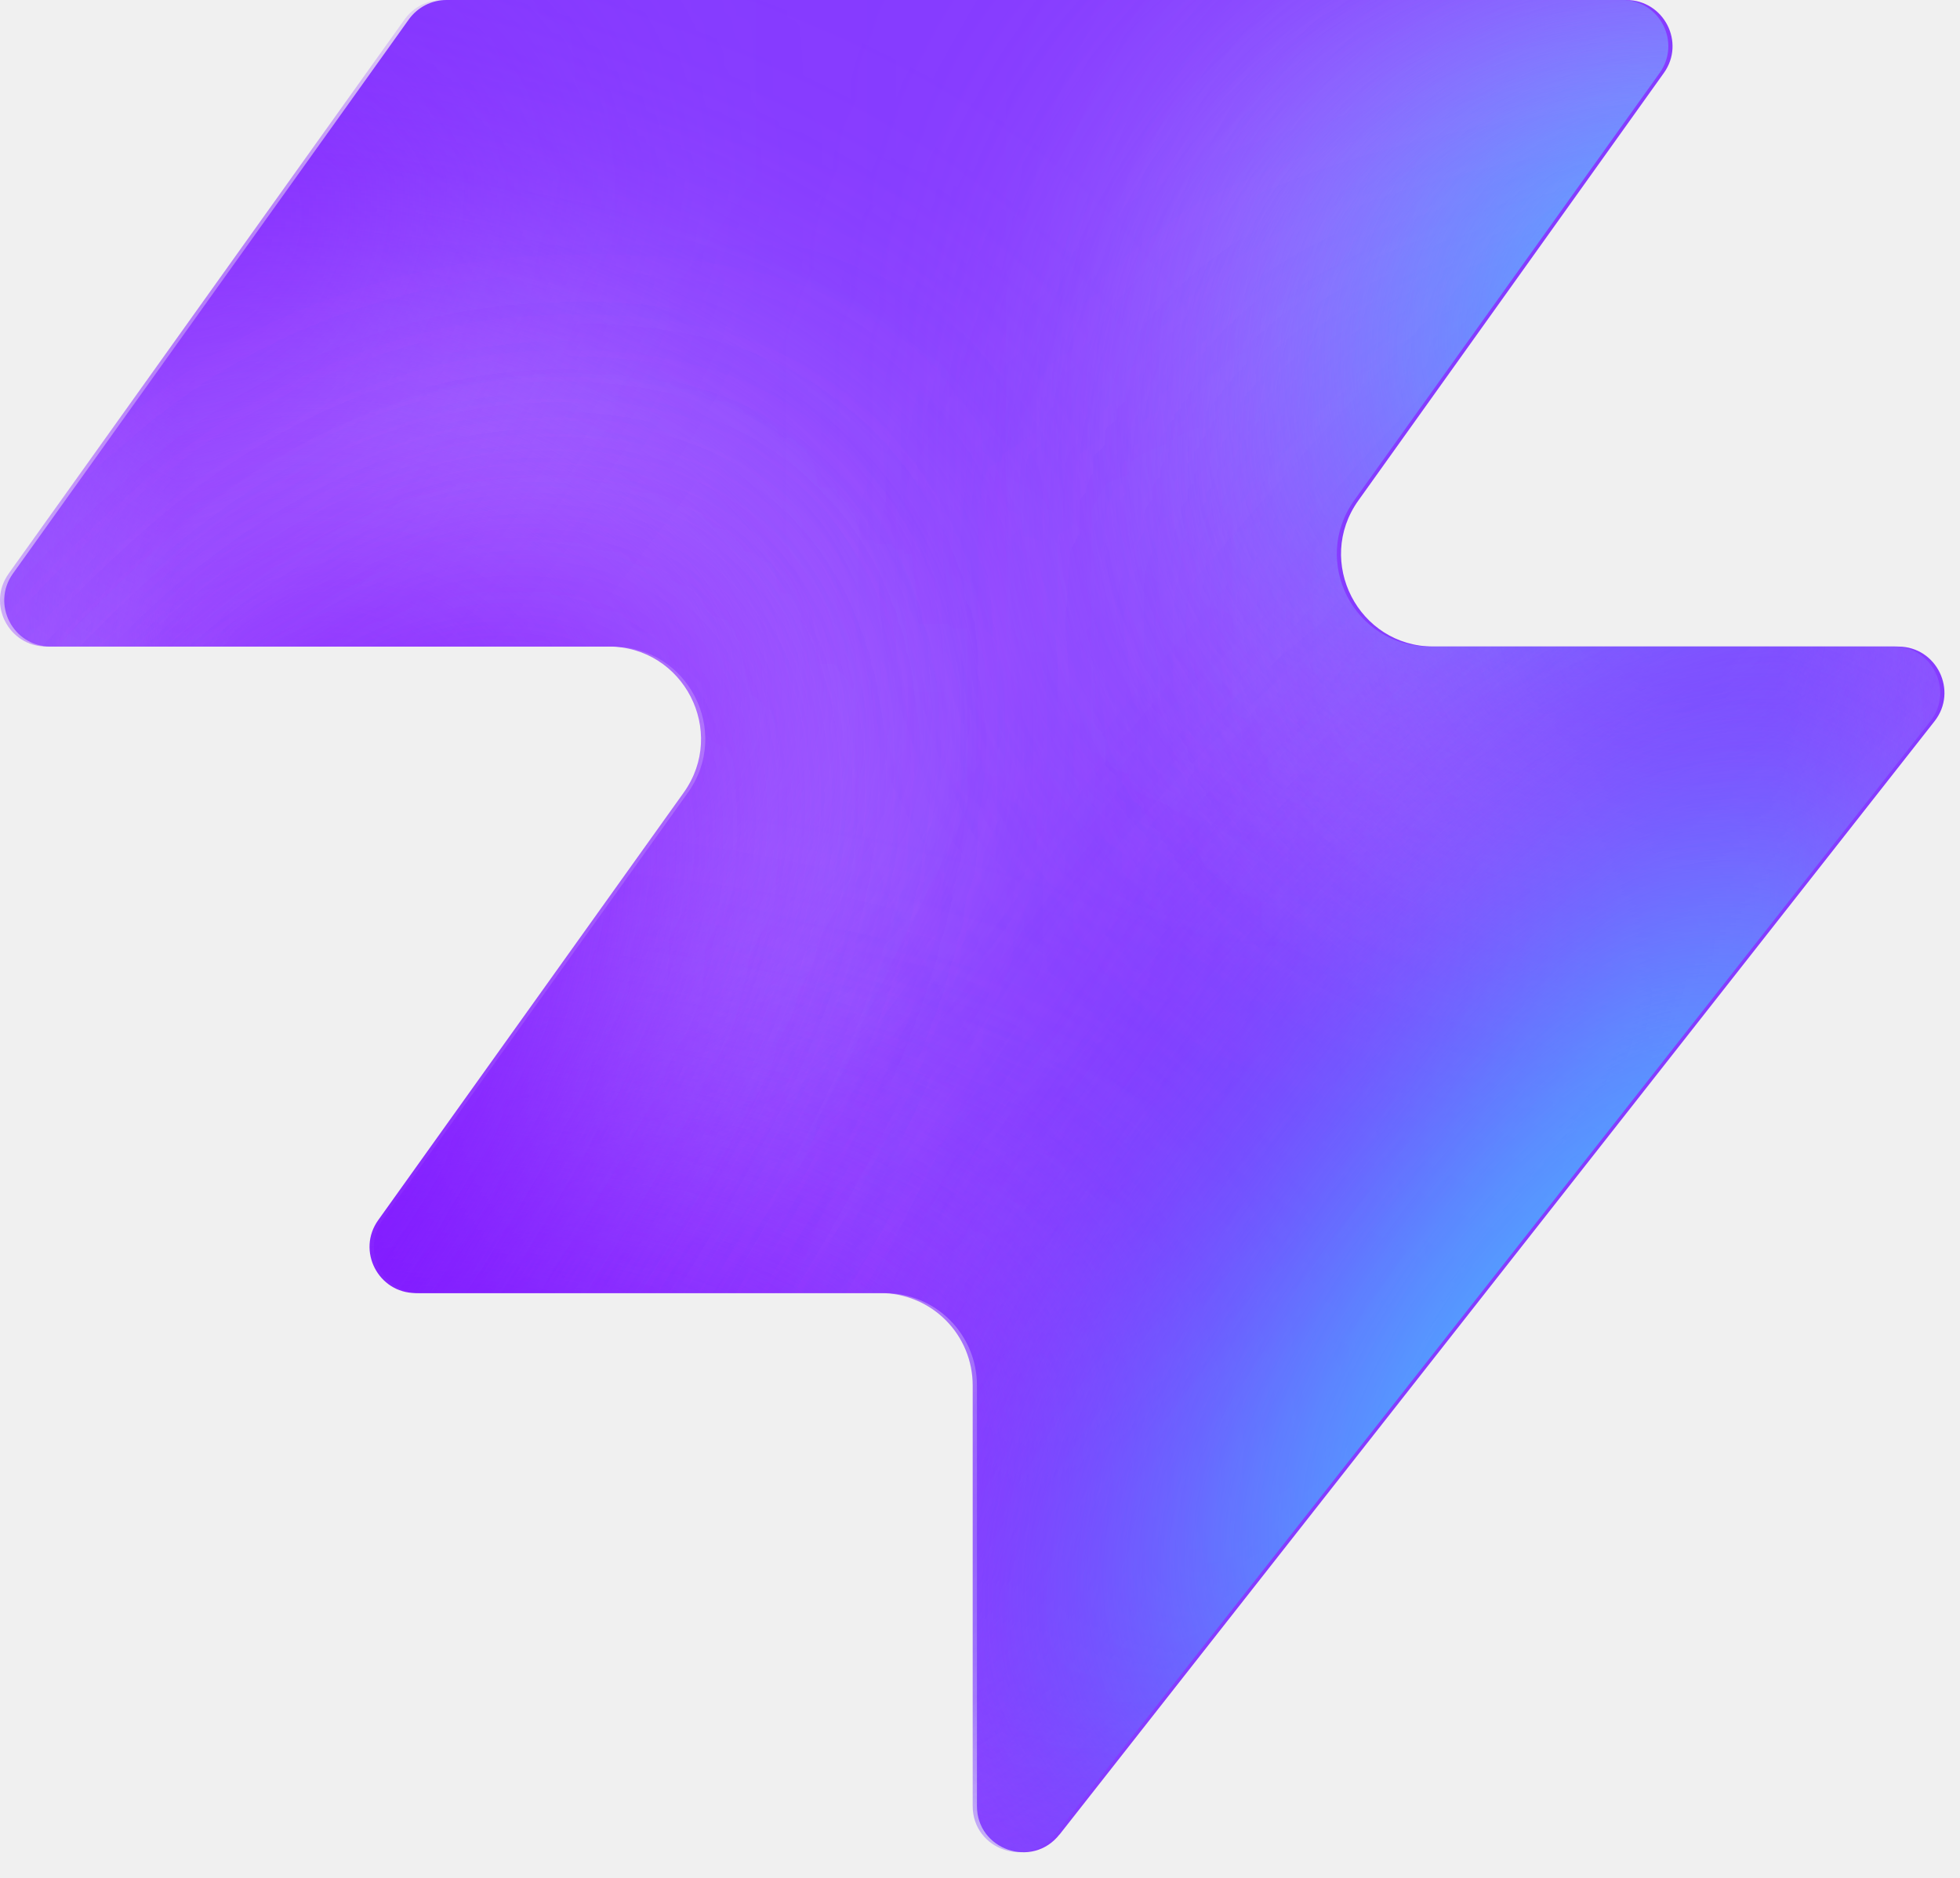
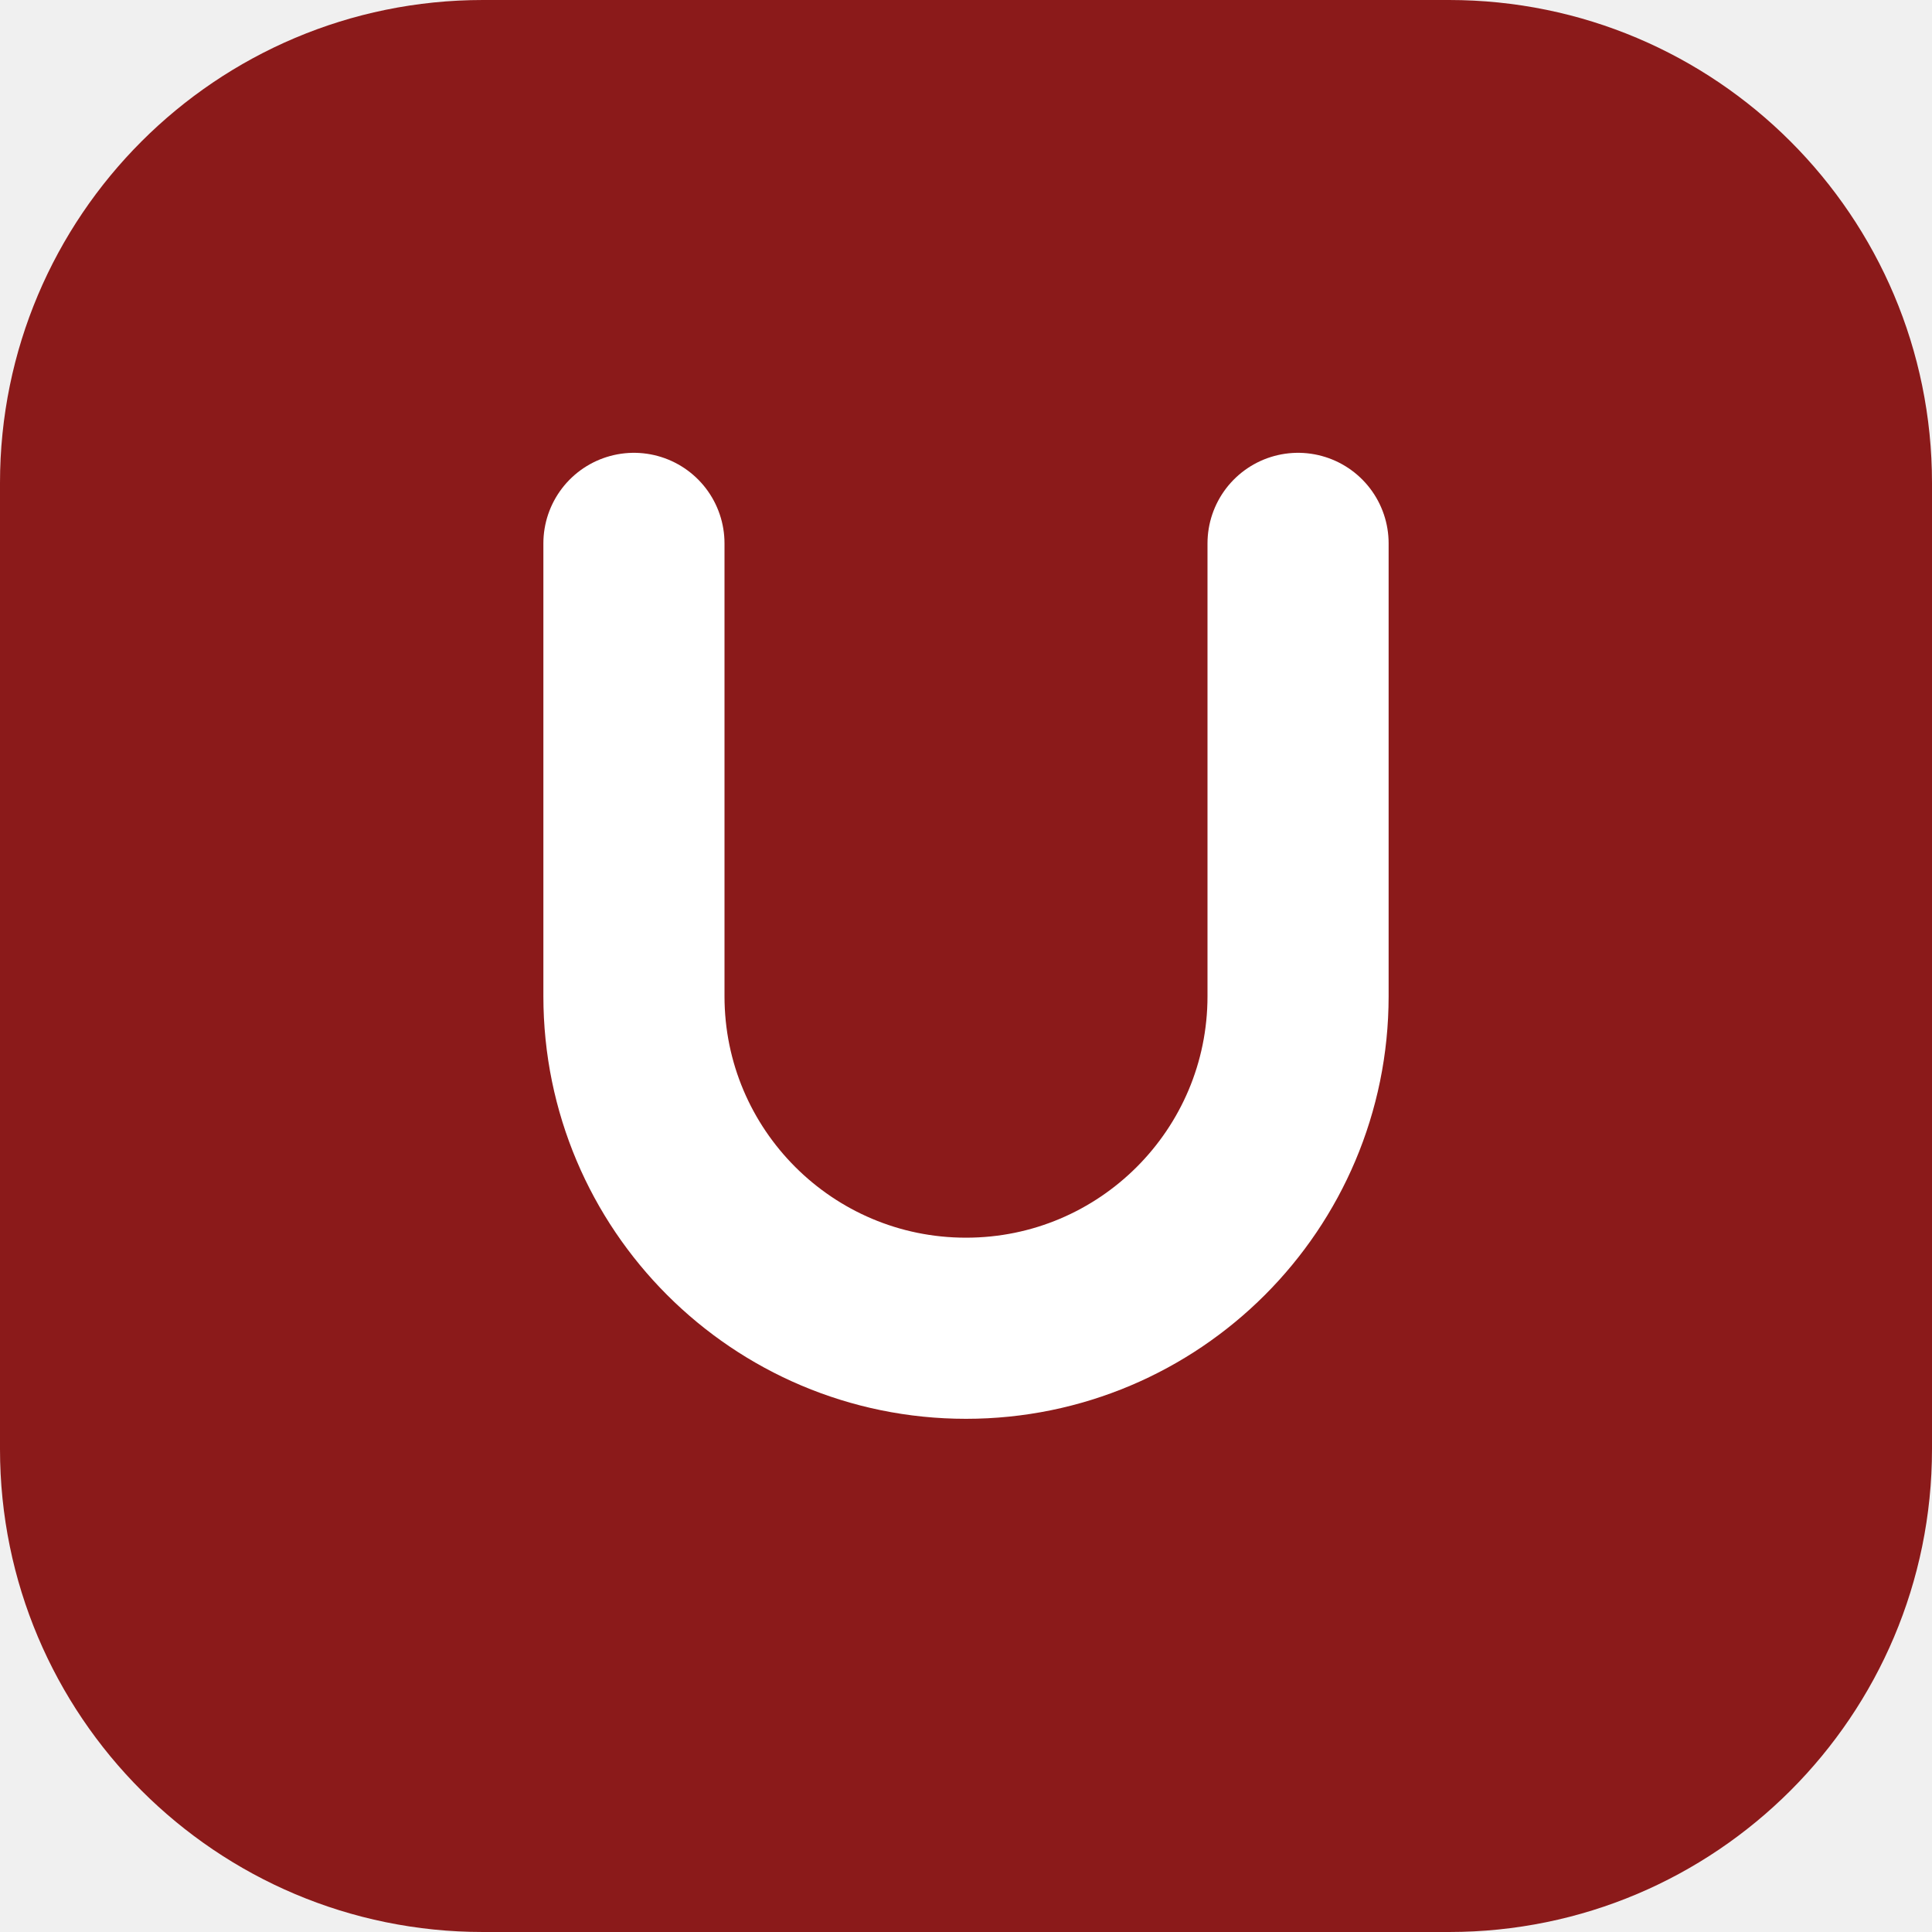
- <svg xmlns="http://www.w3.org/2000/svg" width="48" height="46" fill="none" viewBox="0 0 48 46">
-   <path fill="#863bff" d="M25.946 44.938c-.664.845-2.021.375-2.021-.698V33.937a2.26 2.26 0 0 0-2.262-2.262H10.287c-.92 0-1.456-1.04-.92-1.788l7.48-10.471c1.07-1.497 0-3.578-1.842-3.578H1.237c-.92 0-1.456-1.04-.92-1.788L10.013.474c.214-.297.556-.474.92-.474h28.894c.92 0 1.456 1.04.92 1.788l-7.48 10.471c-1.07 1.498 0 3.579 1.842 3.579h11.377c.943 0 1.473 1.088.89 1.83L25.947 44.94z" style="fill:#863bff;fill:color(display-p3 .525 .23 1);fill-opacity:1" />
-   <mask id="a" width="48" height="46" x="0" y="0" maskUnits="userSpaceOnUse" style="mask-type:alpha">
-     <path fill="#000" d="M25.842 44.938c-.664.844-2.021.375-2.021-.698V33.937a2.26 2.26 0 0 0-2.262-2.262H10.183c-.92 0-1.456-1.04-.92-1.788l7.48-10.471c1.07-1.498 0-3.579-1.842-3.579H1.133c-.92 0-1.456-1.04-.92-1.787L9.91.473c.214-.297.556-.474.92-.474h28.894c.92 0 1.456 1.04.92 1.788l-7.48 10.471c-1.07 1.498 0 3.578 1.842 3.578h11.377c.943 0 1.473 1.088.89 1.832L25.843 44.94z" style="fill:#000;fill-opacity:1" />
-   </mask>
-   <g mask="url(#a)">
-     <g filter="url(#b)">
-       <ellipse cx="5.508" cy="14.704" fill="#ede6ff" rx="5.508" ry="14.704" style="fill:#ede6ff;fill:color(display-p3 .927 .903 1);fill-opacity:1" transform="matrix(.00324 1 1 -.00324 -4.47 31.516)" />
-     </g>
-     <g filter="url(#c)">
-       <ellipse cx="10.399" cy="29.851" fill="#ede6ff" rx="10.399" ry="29.851" style="fill:#ede6ff;fill:color(display-p3 .927 .903 1);fill-opacity:1" transform="matrix(.00324 1 1 -.00324 -39.328 7.883)" />
-     </g>
-     <g filter="url(#d)">
-       <ellipse cx="5.508" cy="30.487" fill="#7e14ff" rx="5.508" ry="30.487" style="fill:#7e14ff;fill:color(display-p3 .492 .077 1);fill-opacity:1" transform="rotate(89.814 -25.913 -14.639)scale(1 -1)" />
-     </g>
-     <g filter="url(#e)">
-       <ellipse cx="5.508" cy="30.599" fill="#7e14ff" rx="5.508" ry="30.599" style="fill:#7e14ff;fill:color(display-p3 .492 .077 1);fill-opacity:1" transform="rotate(89.814 -32.644 -3.334)scale(1 -1)" />
-     </g>
-     <g filter="url(#f)">
-       <ellipse cx="5.508" cy="30.599" fill="#7e14ff" rx="5.508" ry="30.599" style="fill:#7e14ff;fill:color(display-p3 .492 .077 1);fill-opacity:1" transform="matrix(.00324 1 1 -.00324 -34.34 30.47)" />
-     </g>
-     <g filter="url(#g)">
-       <ellipse cx="14.072" cy="22.078" fill="#ede6ff" rx="14.072" ry="22.078" style="fill:#ede6ff;fill:color(display-p3 .927 .903 1);fill-opacity:1" transform="rotate(93.35 24.506 48.493)scale(-1 1)" />
-     </g>
-     <g filter="url(#h)">
-       <ellipse cx="3.47" cy="21.501" fill="#7e14ff" rx="3.47" ry="21.501" style="fill:#7e14ff;fill:color(display-p3 .492 .077 1);fill-opacity:1" transform="rotate(89.009 28.708 47.59)scale(-1 1)" />
-     </g>
-     <g filter="url(#i)">
-       <ellipse cx="3.47" cy="21.501" fill="#7e14ff" rx="3.47" ry="21.501" style="fill:#7e14ff;fill:color(display-p3 .492 .077 1);fill-opacity:1" transform="rotate(89.009 28.708 47.59)scale(-1 1)" />
-     </g>
-     <g filter="url(#j)">
-       <ellipse cx=".387" cy="8.972" fill="#7e14ff" rx="4.407" ry="29.108" style="fill:#7e14ff;fill:color(display-p3 .492 .077 1);fill-opacity:1" transform="rotate(39.51 .387 8.972)" />
-     </g>
-     <g filter="url(#k)">
-       <ellipse cx="47.523" cy="-6.092" fill="#7e14ff" rx="4.407" ry="29.108" style="fill:#7e14ff;fill:color(display-p3 .492 .077 1);fill-opacity:1" transform="rotate(37.892 47.523 -6.092)" />
-     </g>
-     <g filter="url(#l)">
-       <ellipse cx="41.412" cy="6.333" fill="#47bfff" rx="5.971" ry="9.665" style="fill:#47bfff;fill:color(display-p3 .28 .748 1);fill-opacity:1" transform="rotate(37.892 41.412 6.333)" />
-     </g>
-     <g filter="url(#m)">
-       <ellipse cx="-1.879" cy="38.332" fill="#7e14ff" rx="4.407" ry="29.108" style="fill:#7e14ff;fill:color(display-p3 .492 .077 1);fill-opacity:1" transform="rotate(37.892 -1.88 38.332)" />
-     </g>
-     <g filter="url(#n)">
-       <ellipse cx="-1.879" cy="38.332" fill="#7e14ff" rx="4.407" ry="29.108" style="fill:#7e14ff;fill:color(display-p3 .492 .077 1);fill-opacity:1" transform="rotate(37.892 -1.88 38.332)" />
-     </g>
-     <g filter="url(#o)">
-       <ellipse cx="35.651" cy="29.907" fill="#7e14ff" rx="4.407" ry="29.108" style="fill:#7e14ff;fill:color(display-p3 .492 .077 1);fill-opacity:1" transform="rotate(37.892 35.651 29.907)" />
-     </g>
-     <g filter="url(#p)">
-       <ellipse cx="38.418" cy="32.4" fill="#47bfff" rx="5.971" ry="15.297" style="fill:#47bfff;fill:color(display-p3 .28 .748 1);fill-opacity:1" transform="rotate(37.892 38.418 32.4)" />
-     </g>
-   </g>
-   <defs>
-     <filter id="b" width="60.045" height="41.654" x="-19.77" y="16.149" color-interpolation-filters="sRGB" filterUnits="userSpaceOnUse">
-       <feFlood flood-opacity="0" result="BackgroundImageFix" />
-       <feBlend in="SourceGraphic" in2="BackgroundImageFix" result="shape" />
-       <feGaussianBlur result="effect1_foregroundBlur_2002_17158" stdDeviation="7.659" />
-     </filter>
-     <filter id="c" width="90.34" height="51.437" x="-54.613" y="-7.533" color-interpolation-filters="sRGB" filterUnits="userSpaceOnUse">
-       <feFlood flood-opacity="0" result="BackgroundImageFix" />
-       <feBlend in="SourceGraphic" in2="BackgroundImageFix" result="shape" />
-       <feGaussianBlur result="effect1_foregroundBlur_2002_17158" stdDeviation="7.659" />
-     </filter>
-     <filter id="d" width="79.355" height="29.4" x="-49.64" y="2.03" color-interpolation-filters="sRGB" filterUnits="userSpaceOnUse">
-       <feFlood flood-opacity="0" result="BackgroundImageFix" />
-       <feBlend in="SourceGraphic" in2="BackgroundImageFix" result="shape" />
-       <feGaussianBlur result="effect1_foregroundBlur_2002_17158" stdDeviation="4.596" />
-     </filter>
-     <filter id="e" width="79.579" height="29.4" x="-45.045" y="20.029" color-interpolation-filters="sRGB" filterUnits="userSpaceOnUse">
-       <feFlood flood-opacity="0" result="BackgroundImageFix" />
-       <feBlend in="SourceGraphic" in2="BackgroundImageFix" result="shape" />
-       <feGaussianBlur result="effect1_foregroundBlur_2002_17158" stdDeviation="4.596" />
-     </filter>
-     <filter id="f" width="79.579" height="29.4" x="-43.513" y="21.178" color-interpolation-filters="sRGB" filterUnits="userSpaceOnUse">
-       <feFlood flood-opacity="0" result="BackgroundImageFix" />
-       <feBlend in="SourceGraphic" in2="BackgroundImageFix" result="shape" />
-       <feGaussianBlur result="effect1_foregroundBlur_2002_17158" stdDeviation="4.596" />
-     </filter>
-     <filter id="g" width="74.749" height="58.852" x="15.756" y="-17.901" color-interpolation-filters="sRGB" filterUnits="userSpaceOnUse">
-       <feFlood flood-opacity="0" result="BackgroundImageFix" />
-       <feBlend in="SourceGraphic" in2="BackgroundImageFix" result="shape" />
-       <feGaussianBlur result="effect1_foregroundBlur_2002_17158" stdDeviation="7.659" />
-     </filter>
-     <filter id="h" width="61.377" height="25.362" x="23.548" y="2.284" color-interpolation-filters="sRGB" filterUnits="userSpaceOnUse">
-       <feFlood flood-opacity="0" result="BackgroundImageFix" />
-       <feBlend in="SourceGraphic" in2="BackgroundImageFix" result="shape" />
-       <feGaussianBlur result="effect1_foregroundBlur_2002_17158" stdDeviation="4.596" />
-     </filter>
-     <filter id="i" width="61.377" height="25.362" x="23.548" y="2.284" color-interpolation-filters="sRGB" filterUnits="userSpaceOnUse">
-       <feFlood flood-opacity="0" result="BackgroundImageFix" />
-       <feBlend in="SourceGraphic" in2="BackgroundImageFix" result="shape" />
-       <feGaussianBlur result="effect1_foregroundBlur_2002_17158" stdDeviation="4.596" />
-     </filter>
-     <filter id="j" width="56.045" height="63.649" x="-27.636" y="-22.853" color-interpolation-filters="sRGB" filterUnits="userSpaceOnUse">
-       <feFlood flood-opacity="0" result="BackgroundImageFix" />
-       <feBlend in="SourceGraphic" in2="BackgroundImageFix" result="shape" />
-       <feGaussianBlur result="effect1_foregroundBlur_2002_17158" stdDeviation="4.596" />
-     </filter>
-     <filter id="k" width="54.814" height="64.646" x="20.116" y="-38.415" color-interpolation-filters="sRGB" filterUnits="userSpaceOnUse">
-       <feFlood flood-opacity="0" result="BackgroundImageFix" />
-       <feBlend in="SourceGraphic" in2="BackgroundImageFix" result="shape" />
-       <feGaussianBlur result="effect1_foregroundBlur_2002_17158" stdDeviation="4.596" />
-     </filter>
-     <filter id="l" width="33.541" height="35.313" x="24.641" y="-11.323" color-interpolation-filters="sRGB" filterUnits="userSpaceOnUse">
-       <feFlood flood-opacity="0" result="BackgroundImageFix" />
-       <feBlend in="SourceGraphic" in2="BackgroundImageFix" result="shape" />
-       <feGaussianBlur result="effect1_foregroundBlur_2002_17158" stdDeviation="4.596" />
-     </filter>
-     <filter id="m" width="54.814" height="64.646" x="-29.286" y="6.009" color-interpolation-filters="sRGB" filterUnits="userSpaceOnUse">
-       <feFlood flood-opacity="0" result="BackgroundImageFix" />
-       <feBlend in="SourceGraphic" in2="BackgroundImageFix" result="shape" />
-       <feGaussianBlur result="effect1_foregroundBlur_2002_17158" stdDeviation="4.596" />
-     </filter>
-     <filter id="n" width="54.814" height="64.646" x="-29.286" y="6.009" color-interpolation-filters="sRGB" filterUnits="userSpaceOnUse">
-       <feFlood flood-opacity="0" result="BackgroundImageFix" />
-       <feBlend in="SourceGraphic" in2="BackgroundImageFix" result="shape" />
-       <feGaussianBlur result="effect1_foregroundBlur_2002_17158" stdDeviation="4.596" />
-     </filter>
-     <filter id="o" width="54.814" height="64.646" x="8.244" y="-2.416" color-interpolation-filters="sRGB" filterUnits="userSpaceOnUse">
-       <feFlood flood-opacity="0" result="BackgroundImageFix" />
-       <feBlend in="SourceGraphic" in2="BackgroundImageFix" result="shape" />
-       <feGaussianBlur result="effect1_foregroundBlur_2002_17158" stdDeviation="4.596" />
-     </filter>
-     <filter id="p" width="39.409" height="43.623" x="18.713" y="10.588" color-interpolation-filters="sRGB" filterUnits="userSpaceOnUse">
-       <feFlood flood-opacity="0" result="BackgroundImageFix" />
-       <feBlend in="SourceGraphic" in2="BackgroundImageFix" result="shape" />
-       <feGaussianBlur result="effect1_foregroundBlur_2002_17158" stdDeviation="4.596" />
-     </filter>
-   </defs>
+ <svg xmlns="http://www.w3.org/2000/svg" viewBox="0 0 32 32">
+   <rect width="32" height="32" rx="8" fill="#8b1a1a" />
+   <path d="M10.5 9v7.5a5.5 5.5 0 0 0 11 0V9" fill="none" stroke="#fff" stroke-width="3" stroke-linecap="round" />
</svg>
